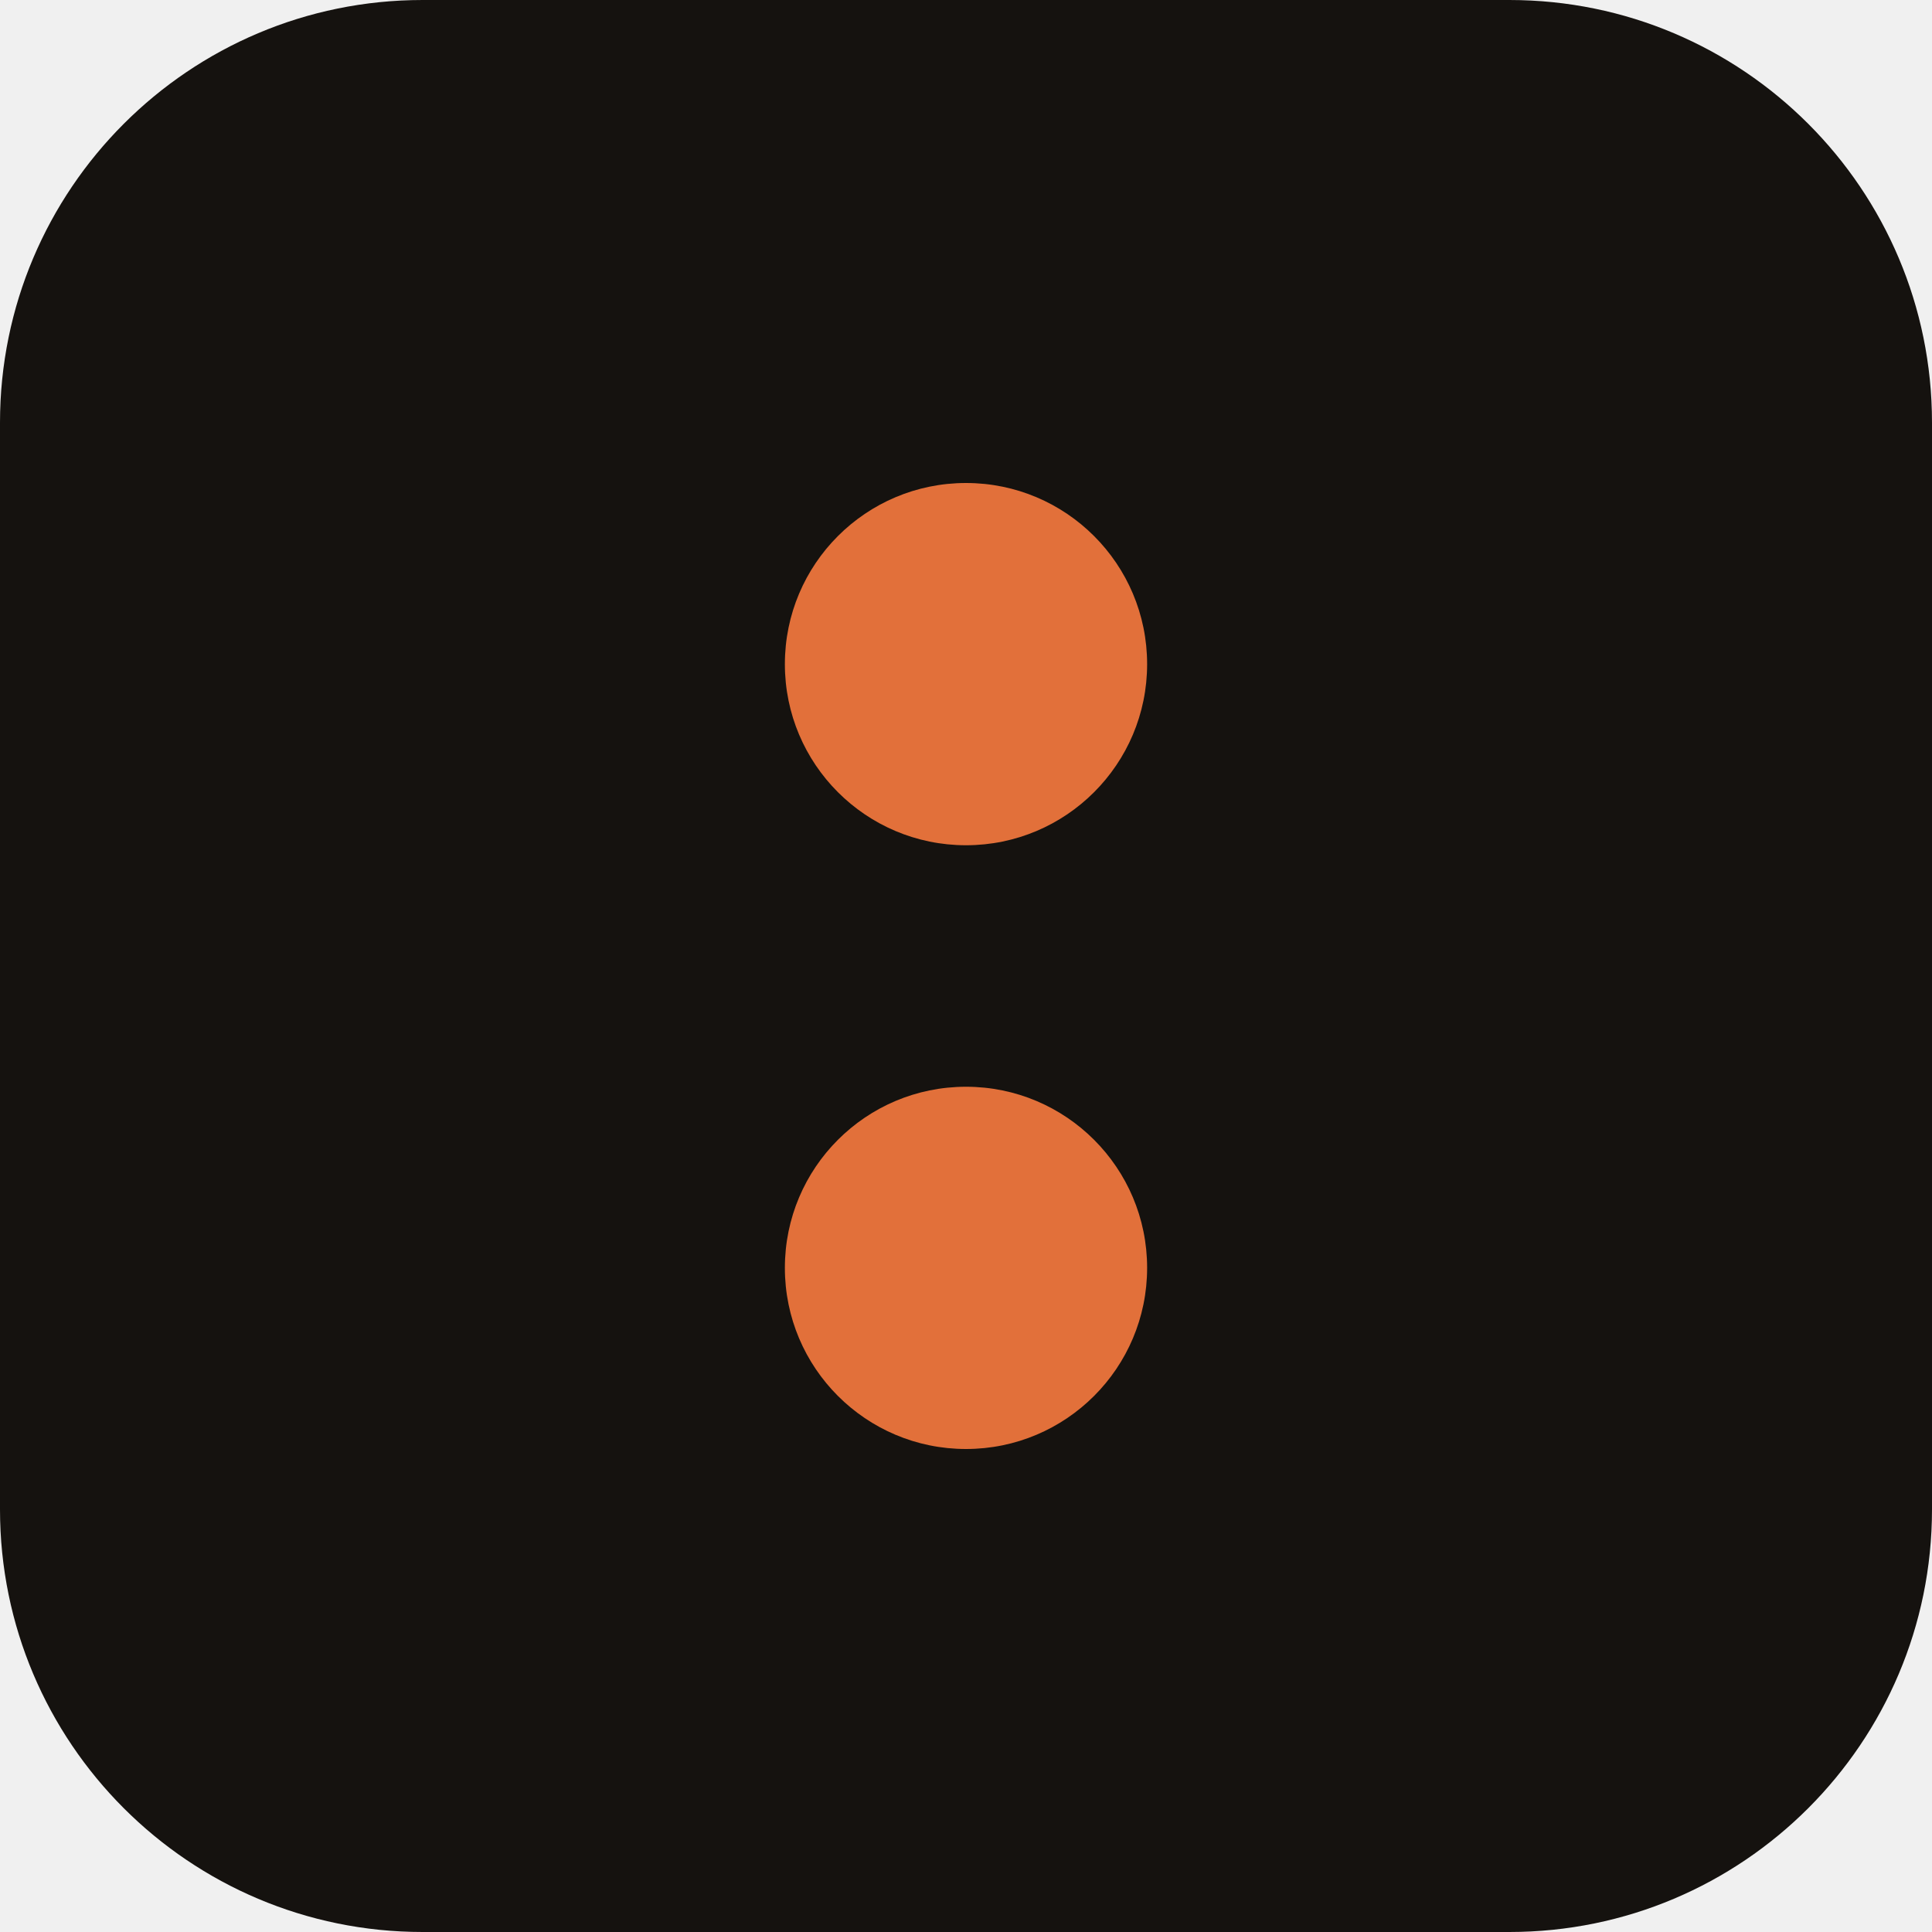
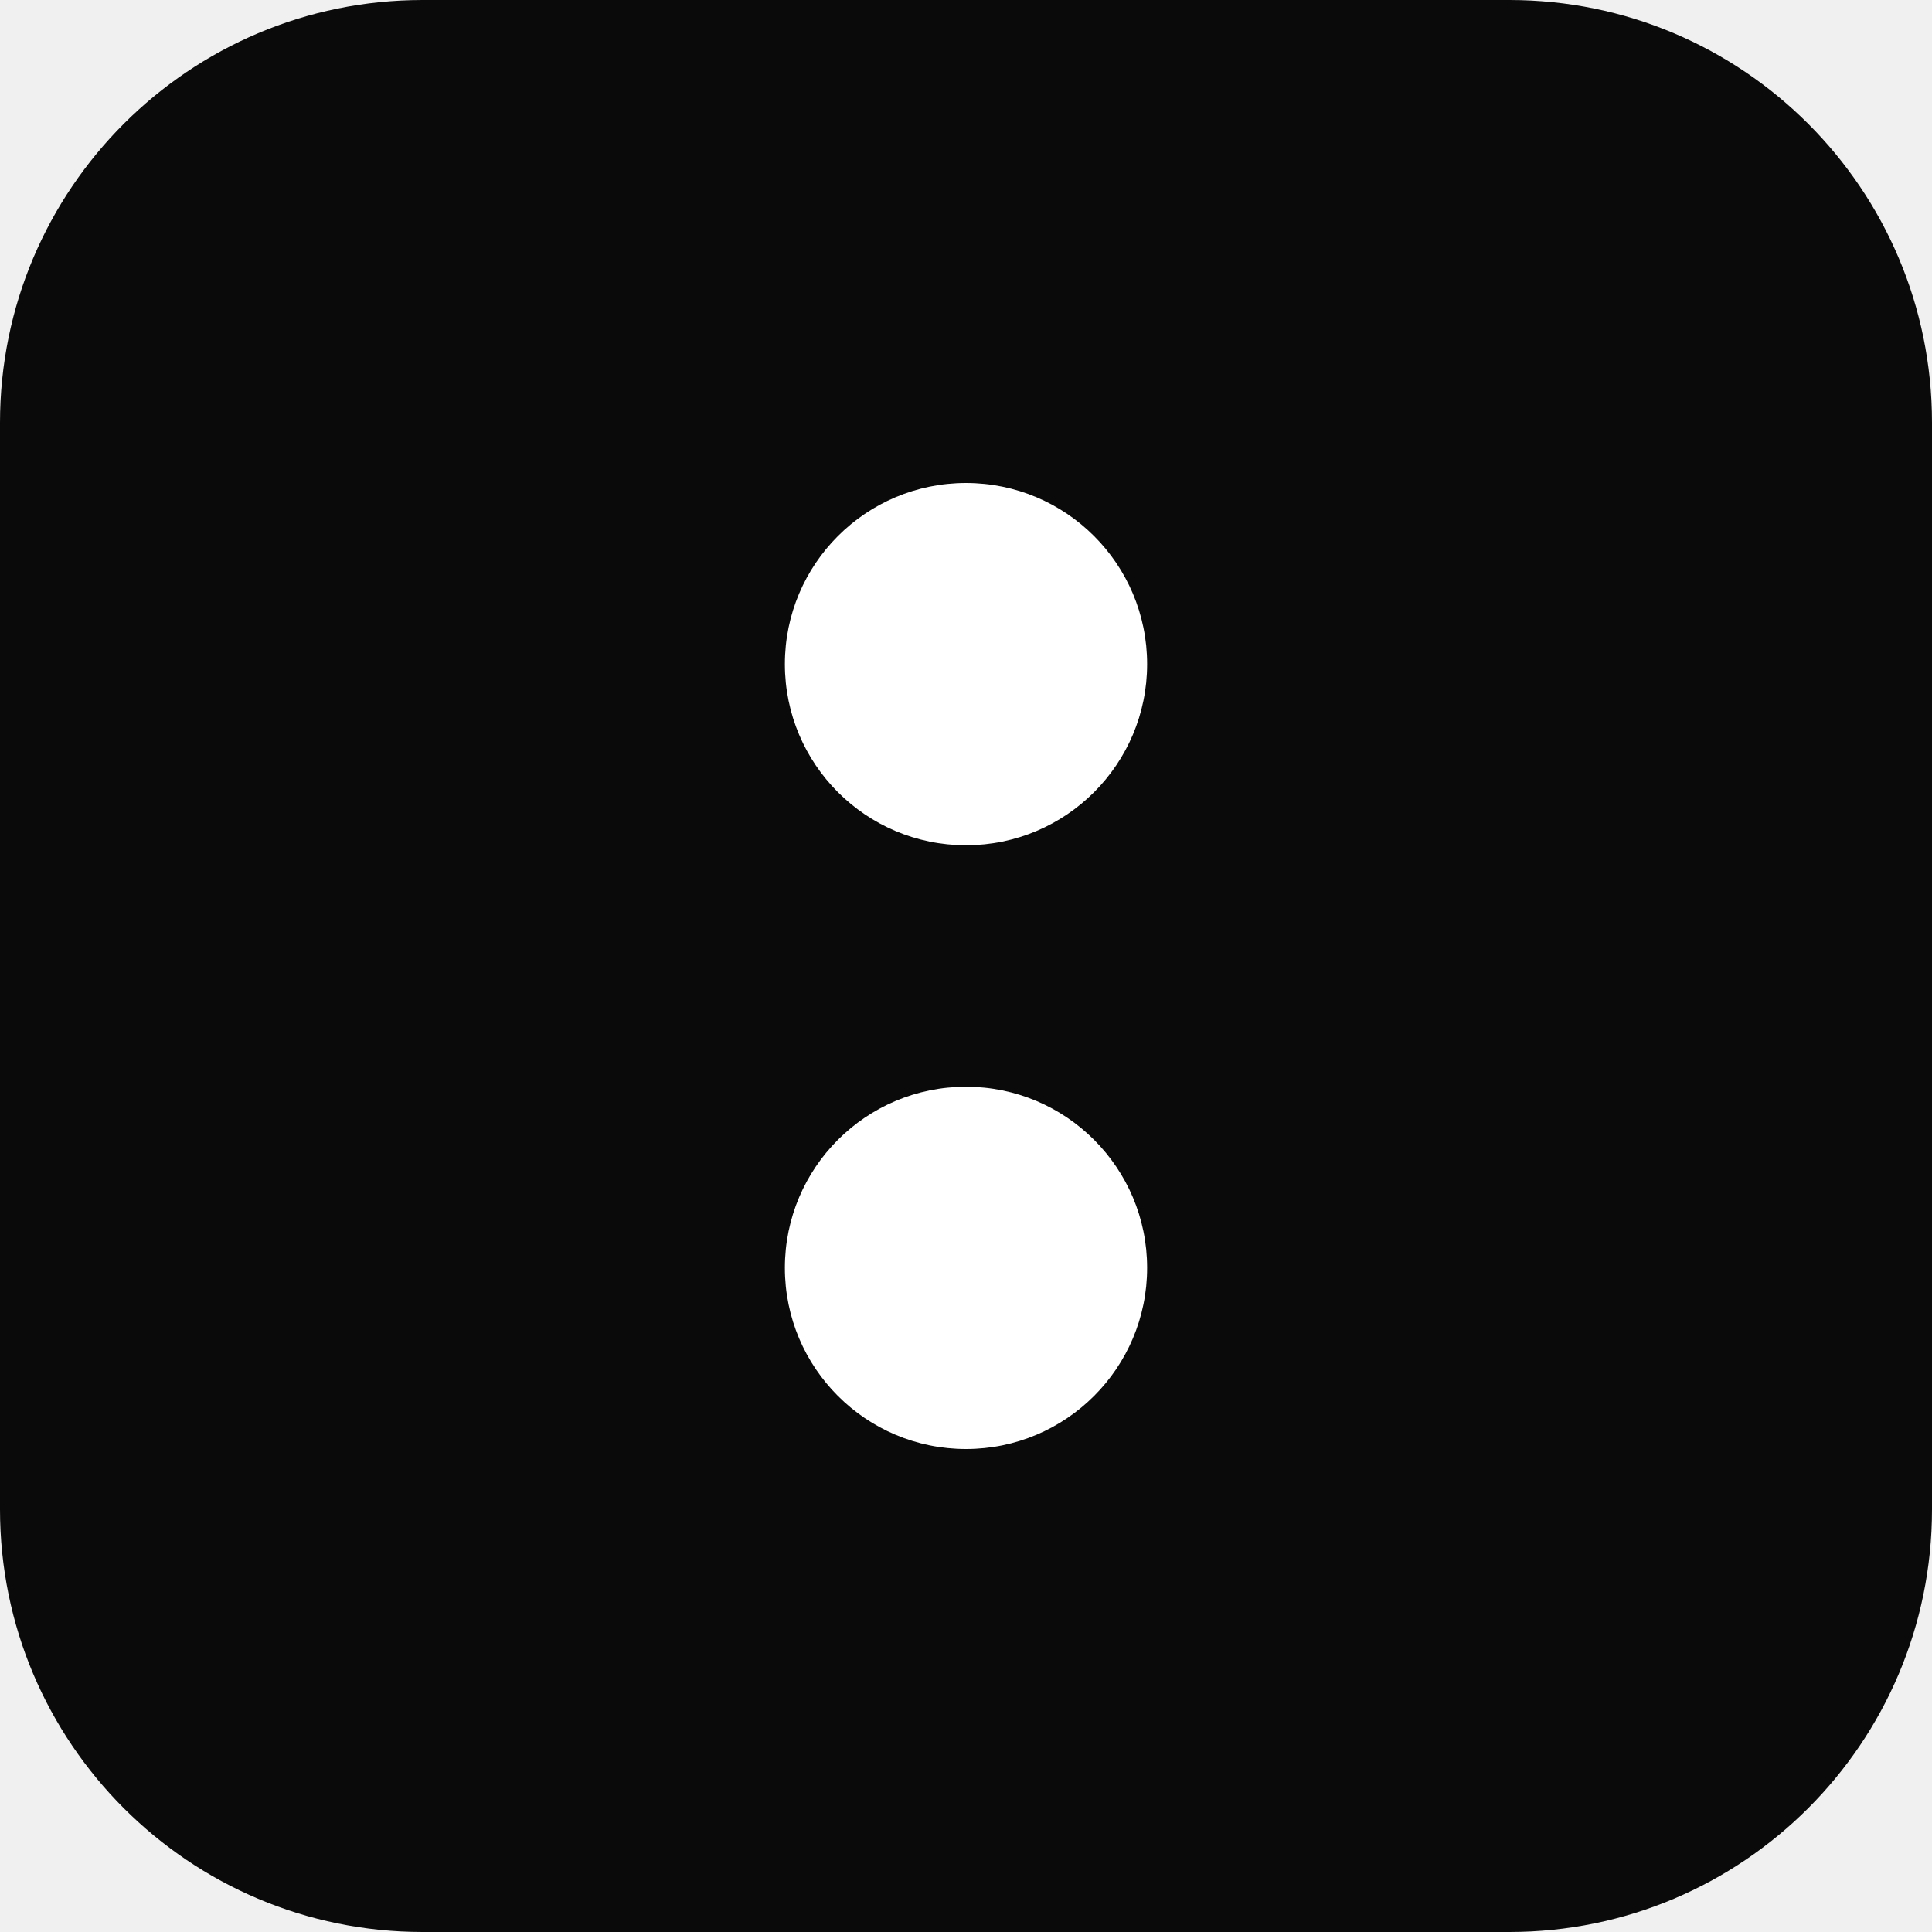
<svg xmlns="http://www.w3.org/2000/svg" viewBox="0 0 64 64">
-   <rect width="64" height="64" rx="14" fill="#15120f" />
-   <circle cx="32" cy="22" r="6" fill="#e2703a" />
-   <circle cx="32" cy="42" r="6" fill="#e2703a" />
+   <rect width="64" height="64" rx="14" fill="#0a0a0a" />
+   <circle cx="32" cy="22" r="6" fill="#ffffff" />
+   <circle cx="32" cy="42" r="6" fill="#ffffff" />
</svg>
